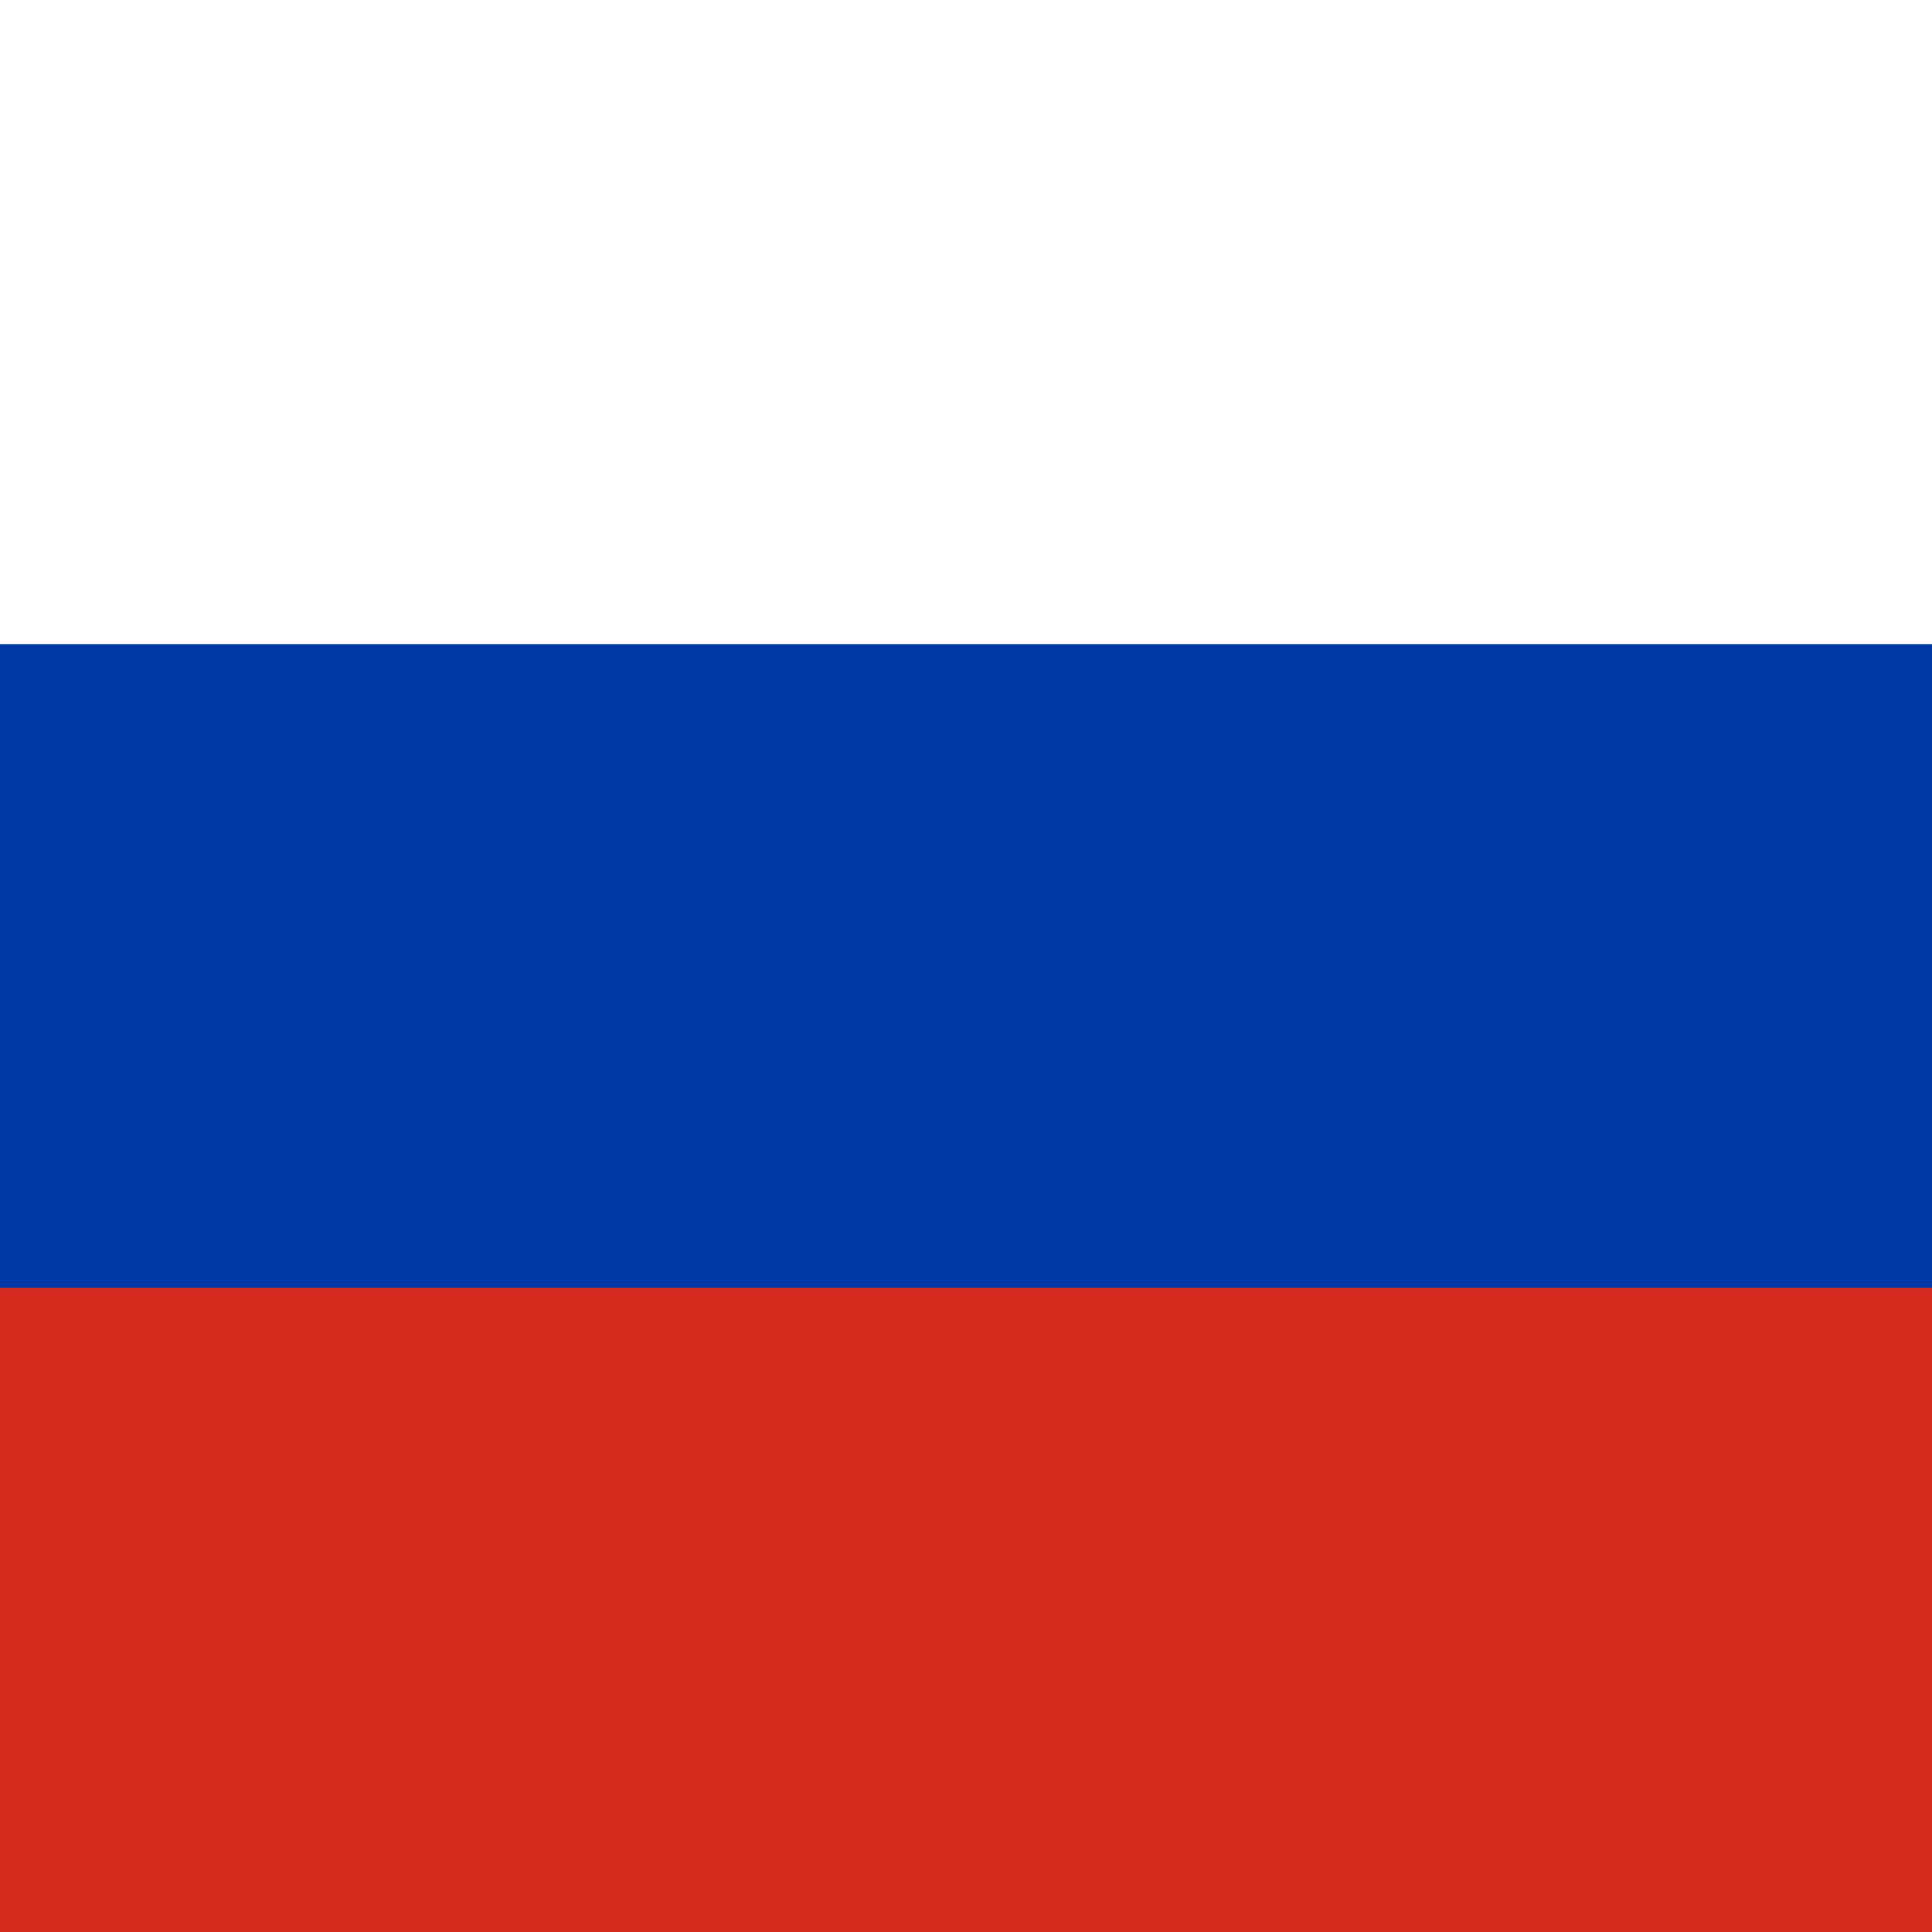
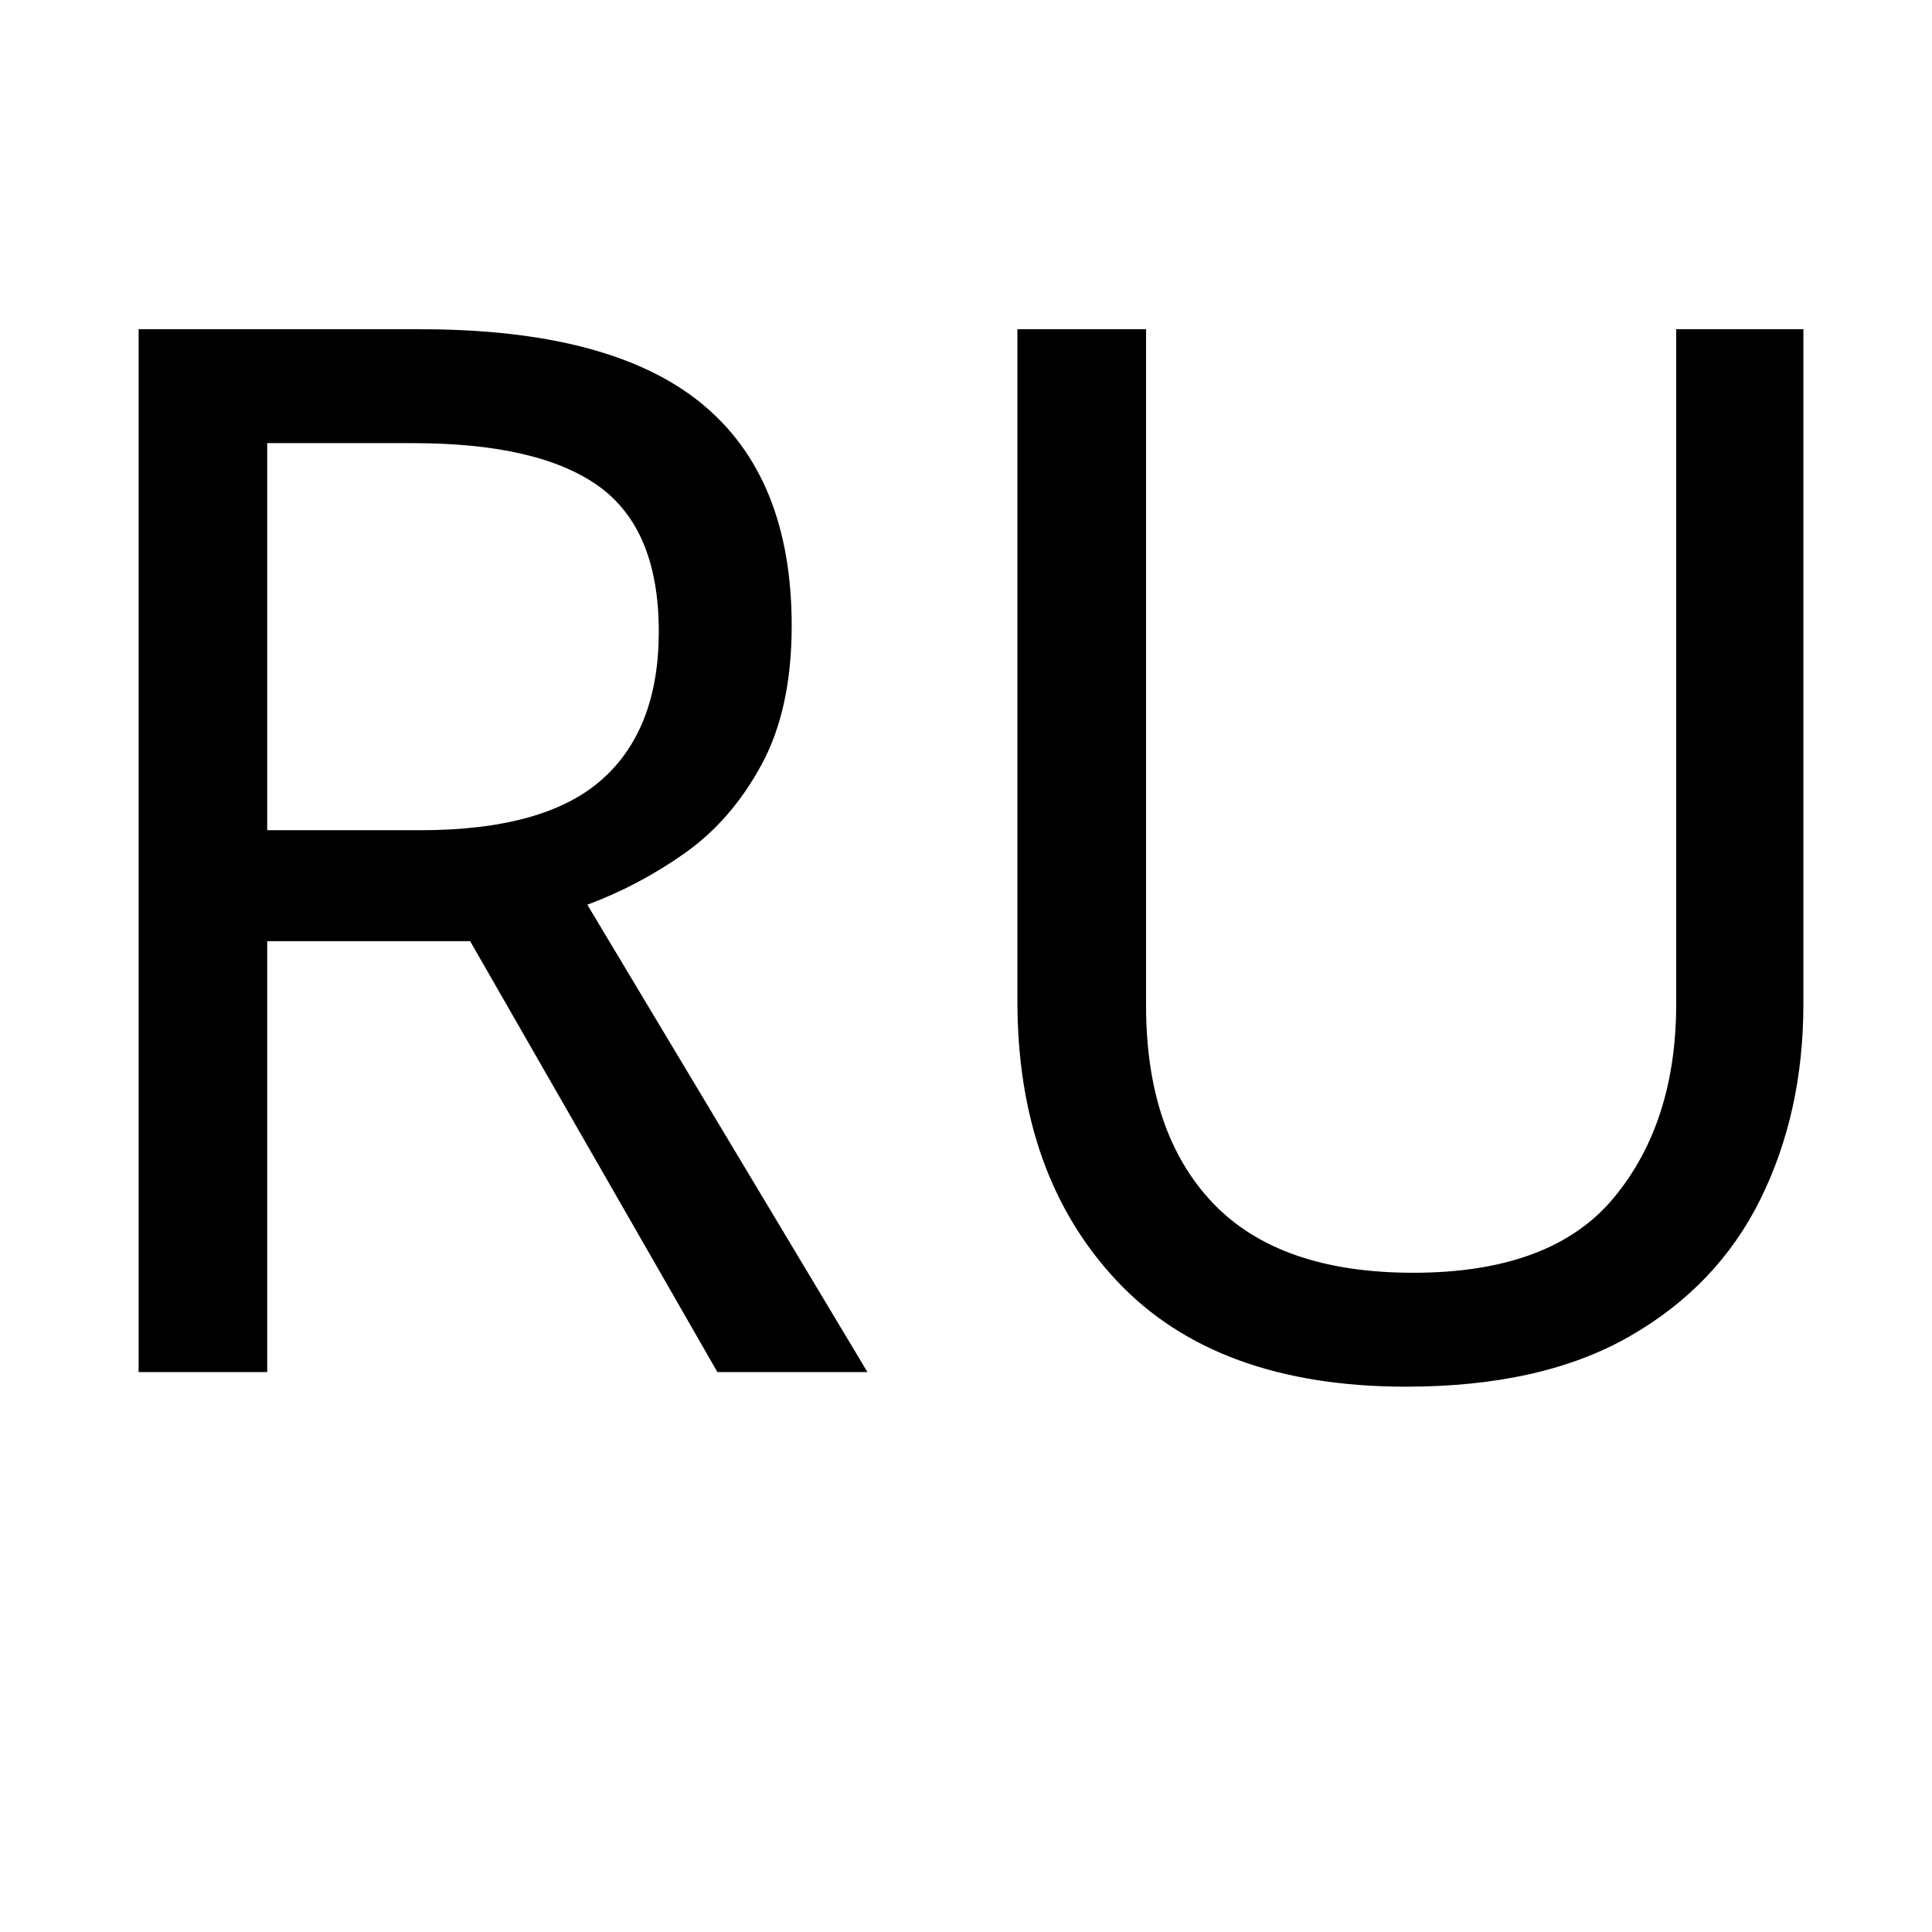
- <svg xmlns="http://www.w3.org/2000/svg" id="flag-icon-css-ru" width="512" height="512">
-   <g fill-rule="evenodd" stroke-width="1pt">
-     <path fill="#fff" d="M0 0h512v512H0z" />
-     <path fill="#0039a6" d="M0 170.7h512V512H0z" />
-     <path fill="#d52b1e" d="M0 341.3h512V512H0z" />
+ <svg xmlns="http://www.w3.org/2000/svg" version="1.1" id="flag-icon-css-ru" x="0px" y="0px" viewBox="0 0 512 512" style="enable-background:new 0 0 512 512;" xml:space="preserve">
+   <style type="text/css">
+ 	.st0{fill-rule:evenodd;clip-rule:evenodd;fill:#FFFFFF;}
+ 	.st1{fill-rule:evenodd;clip-rule:evenodd;fill:#0039A6;}
+ 	.st2{fill-rule:evenodd;clip-rule:evenodd;fill:#D52B1E;}
+ 	.st3{fill:#FFFFFF;}
+ 	.st4{font-family:'Roboto-Black';}
+ 	.st5{font-size:387.055px;}
+ </style>
+   <g>
+     <path class="st0" d="M0,0h512v512H0V0z" />
+     <path class="st1" d="M0,170.7h512V512H0V170.7z" />
+     <path class="st2" d="M0,341.3h512V512H0V341.3z" />
  </g>
+   <rect class="st3" width="512" height="512" />
+   <text transform="matrix(0.9784 0 0 1 0 363.6094)" class="st4 st5">RU</text>
</svg>
